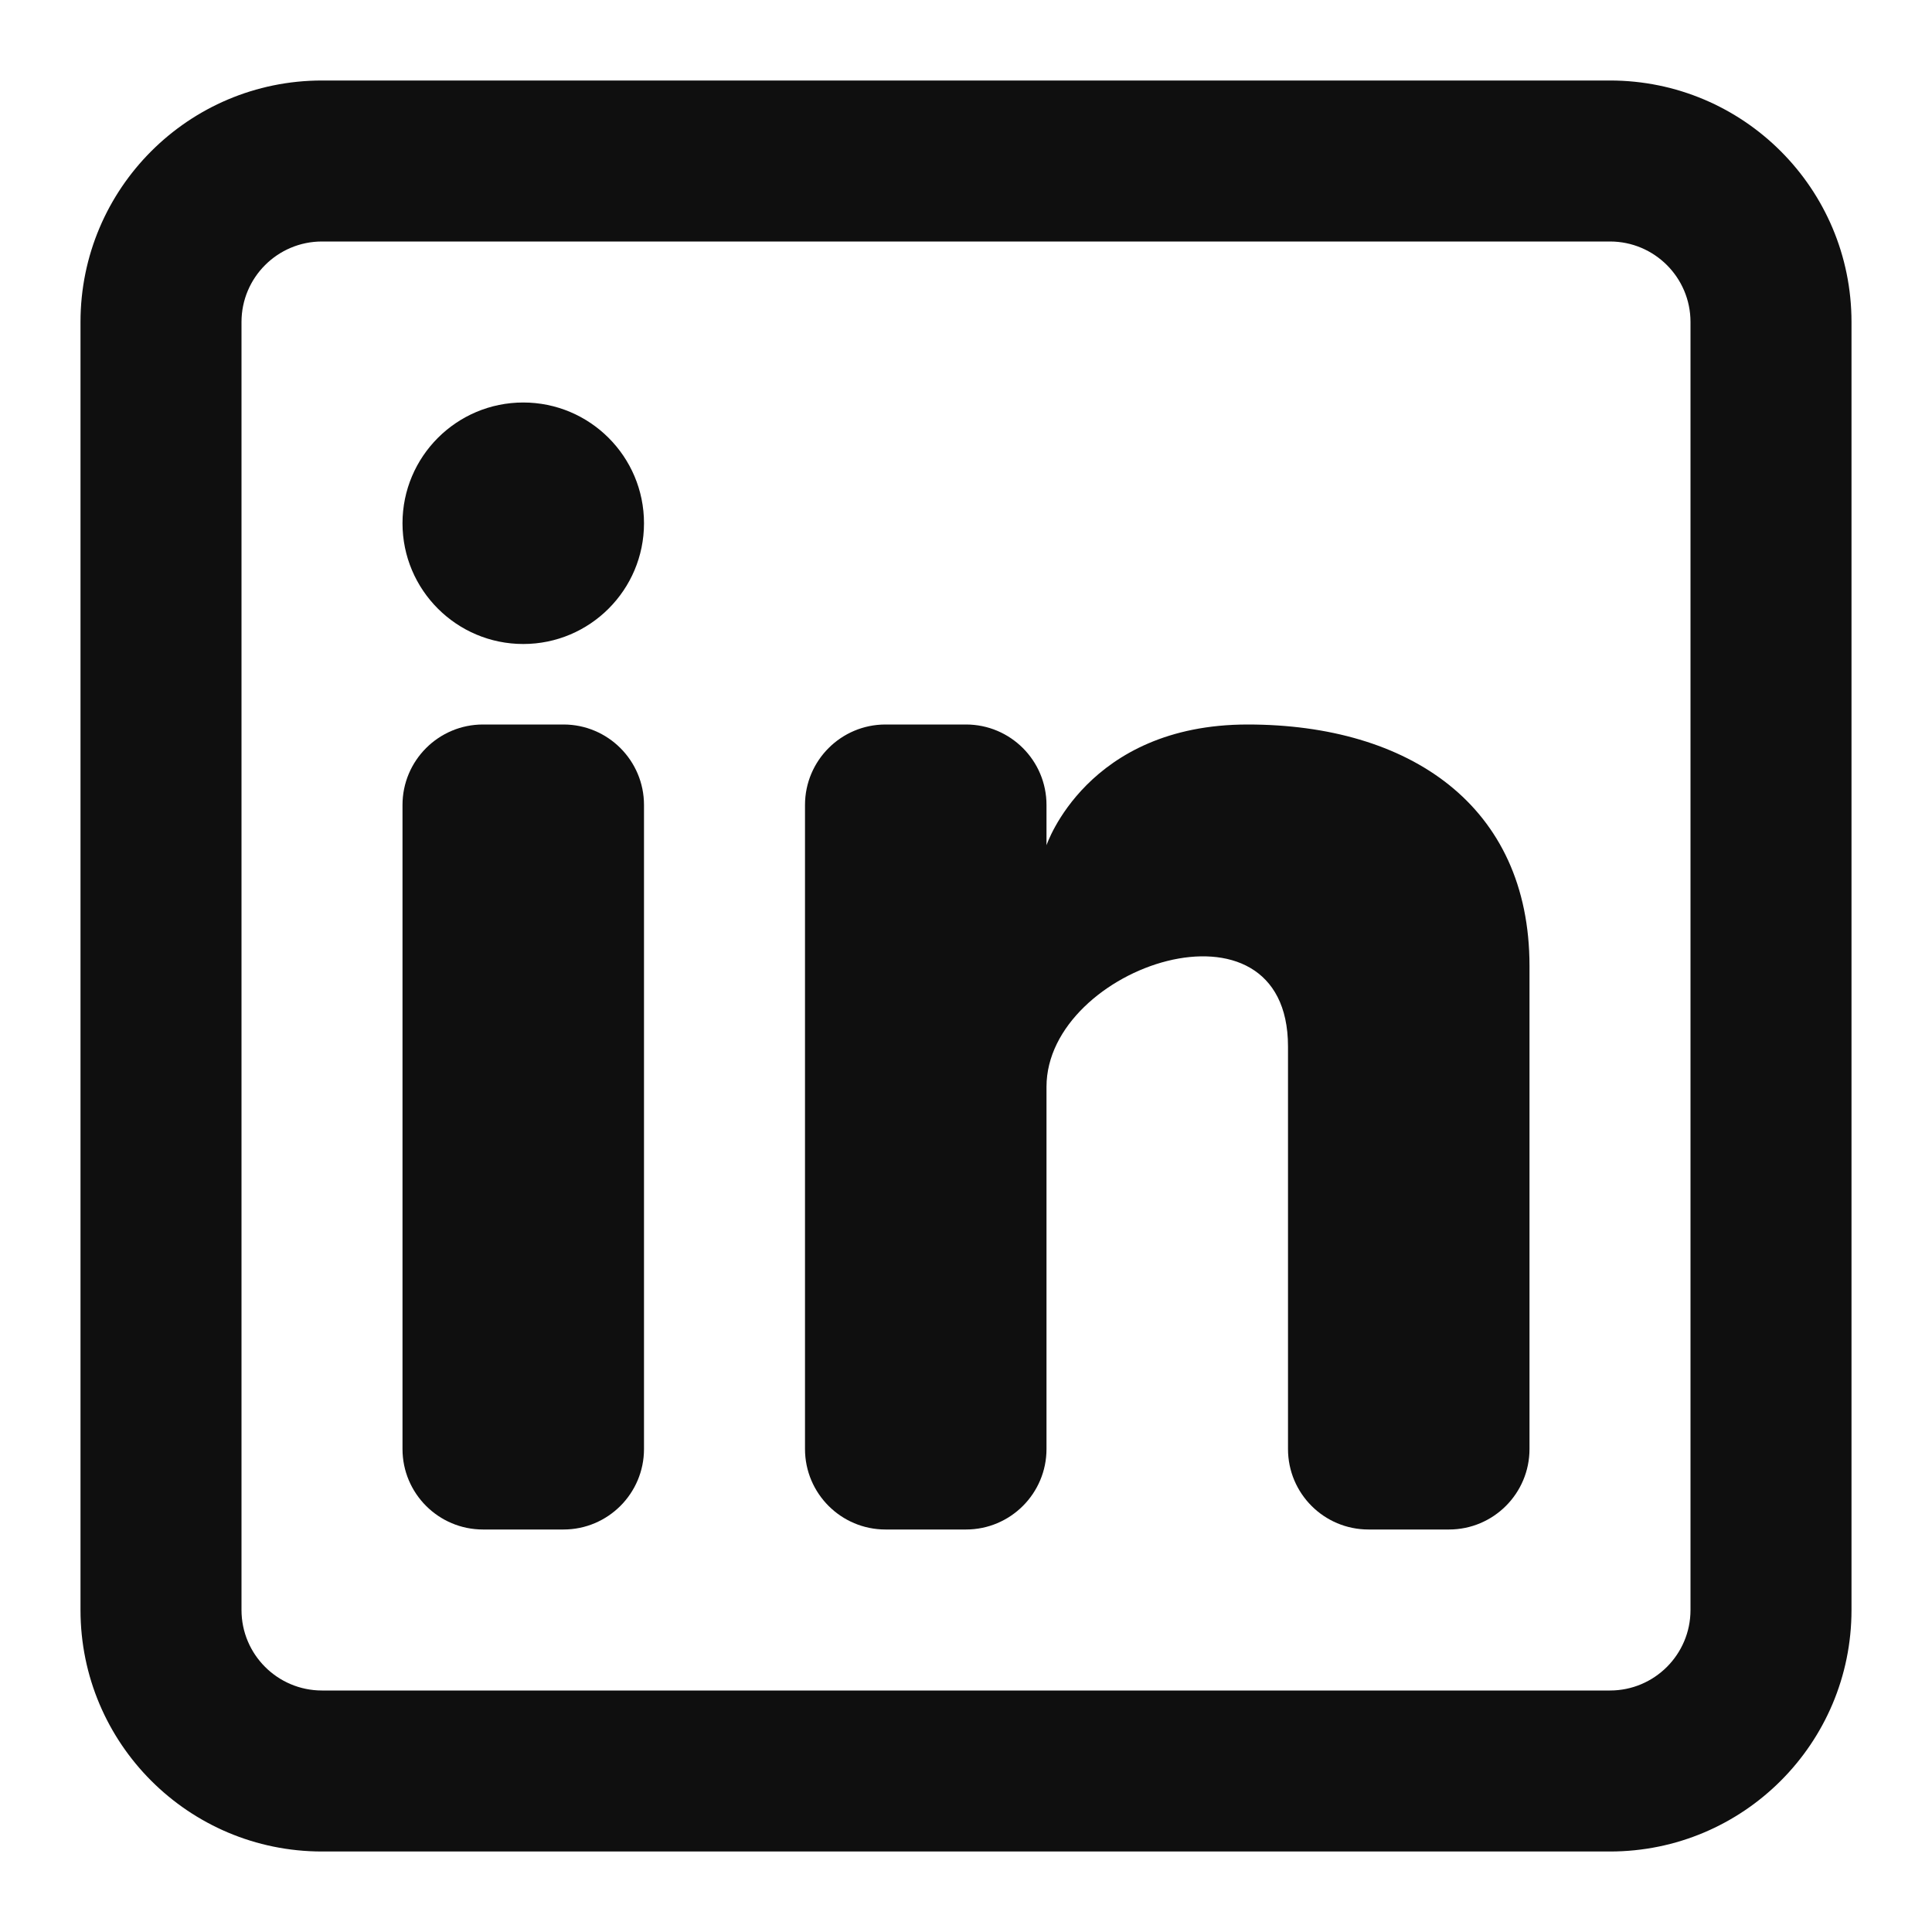
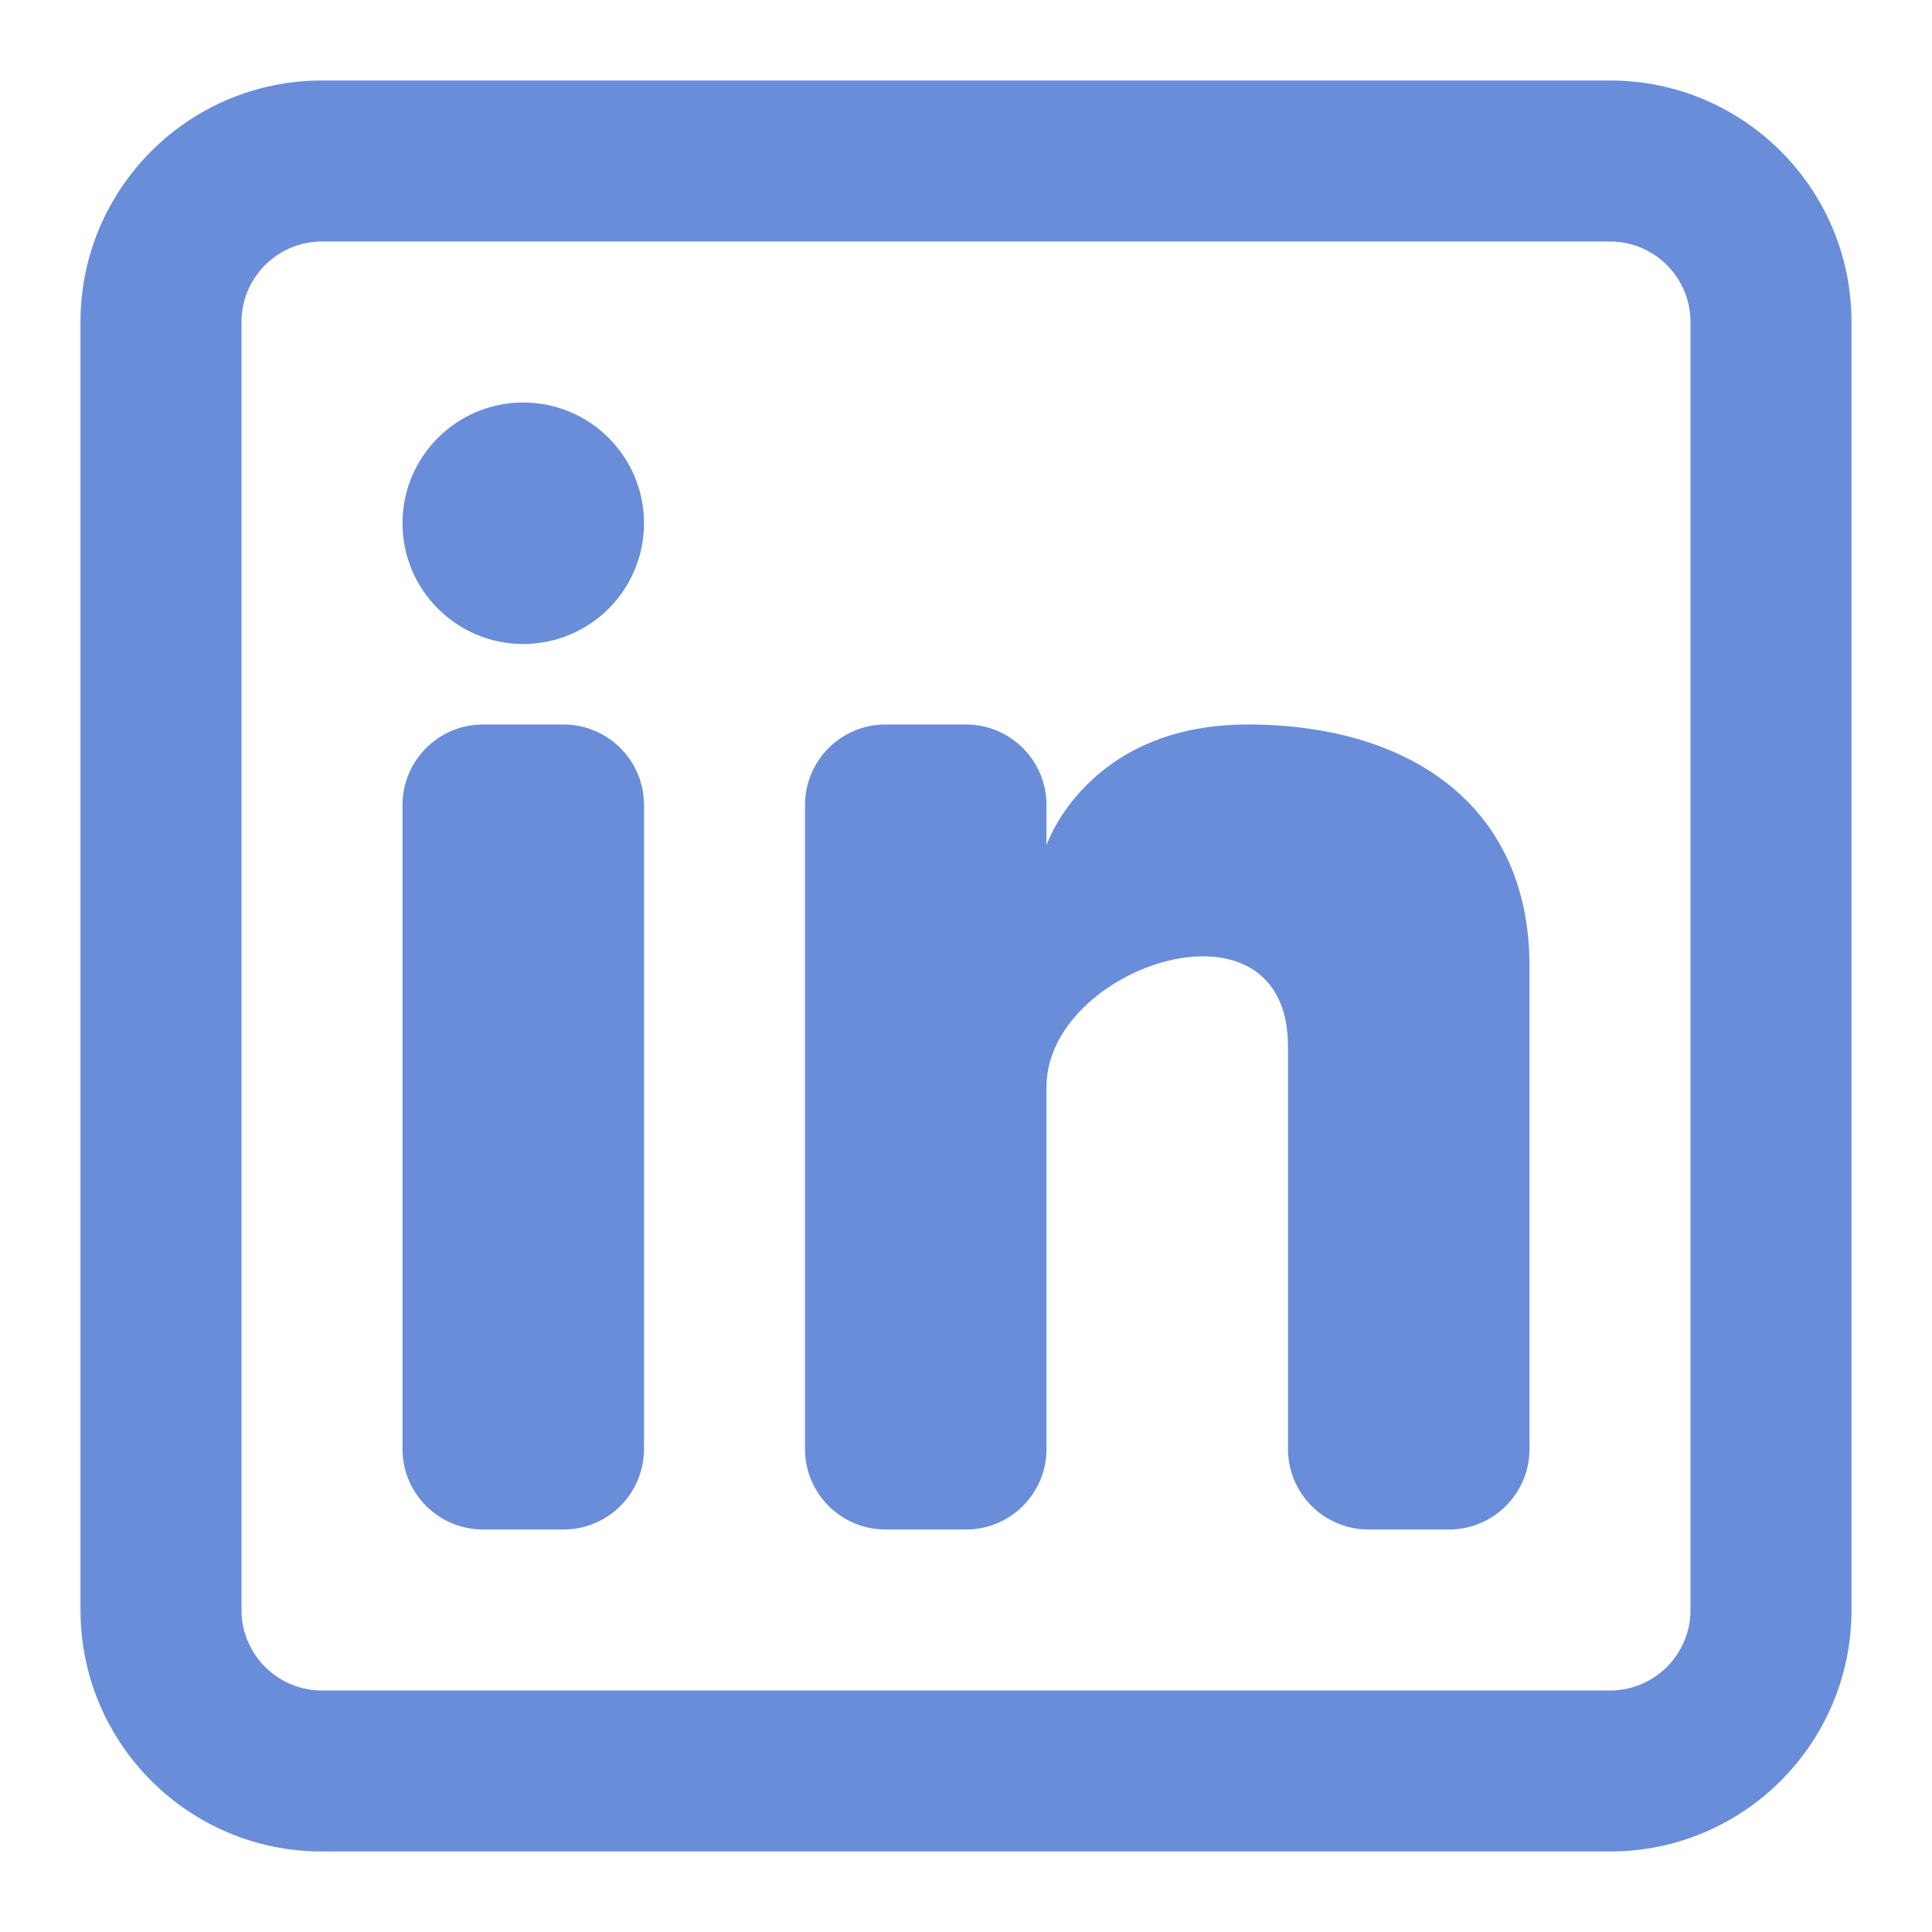
<svg xmlns="http://www.w3.org/2000/svg" width="800px" height="800px" viewBox="0 0 24 24" fill="none">
-   <path d="M6.5 8C7.328 8 8 7.328 8 6.5C8 5.672 7.328 5 6.5 5C5.672 5 5 5.672 5 6.5C5 7.328 5.672 8 6.5 8Z" fill="#0F0F0F" />
-   <path d="M5 10C5 9.448 5.448 9 6 9H7C7.552 9 8 9.448 8 10V18C8 18.552 7.552 19 7 19H6C5.448 19 5 18.552 5 18V10Z" fill="#0F0F0F" />
-   <path d="M11 19H12C12.552 19 13 18.552 13 18V13.5C13 12 16 11 16 13V18C16 18.553 16.448 19 17 19H18C18.552 19 19 18.552 19 18V12C19 10 17.5 9 15.5 9C13.5 9 13 10.5 13 10.5V10C13 9.448 12.552 9 12 9H11C10.448 9 10 9.448 10 10V18C10 18.552 10.448 19 11 19Z" fill="#0F0F0F" />
-   <path fill-rule="evenodd" clip-rule="evenodd" d="M20 1C21.657 1 23 2.343 23 4V20C23 21.657 21.657 23 20 23H4C2.343 23 1 21.657 1 20V4C1 2.343 2.343 1 4 1H20ZM20 3C20.552 3 21 3.448 21 4V20C21 20.552 20.552 21 20 21H4C3.448 21 3 20.552 3 20V4C3 3.448 3.448 3 4 3H20Z" fill="#0F0F0F" />
+   <g id="SVGRepo_bgCarrier" stroke-width="0" />
+   <g id="SVGRepo_tracerCarrier" stroke-linecap="round" stroke-linejoin="round" />
+   <g id="SVGRepo_iconCarrier">
+     <path d="M6.5 8C7.328 8 8 7.328 8 6.5C8 5.672 7.328 5 6.5 5C5.672 5 5 5.672 5 6.5C5 7.328 5.672 8 6.5 8Z" fill="#698dd9" />
+     <path d="M5 10C5 9.448 5.448 9 6 9H7C7.552 9 8 9.448 8 10V18C8 18.552 7.552 19 7 19H6C5.448 19 5 18.552 5 18V10Z" fill="#698dd9" />
+     <path d="M11 19H12C12.552 19 13 18.552 13 18V13.5C13 12 16 11 16 13V18C16 18.553 16.448 19 17 19H18C18.552 19 19 18.552 19 18V12C19 10 17.5 9 15.5 9C13.5 9 13 10.5 13 10.5V10C13 9.448 12.552 9 12 9H11C10.448 9 10 9.448 10 10V18C10 18.552 10.448 19 11 19Z" fill="#698dd9" />
+     <path fill-rule="evenodd" clip-rule="evenodd" d="M20 1C21.657 1 23 2.343 23 4V20C23 21.657 21.657 23 20 23H4C2.343 23 1 21.657 1 20V4C1 2.343 2.343 1 4 1H20ZM20 3C20.552 3 21 3.448 21 4V20C21 20.552 20.552 21 20 21H4C3.448 21 3 20.552 3 20V4C3 3.448 3.448 3 4 3H20Z" fill="#698dd9" />
+   </g>
</svg>
